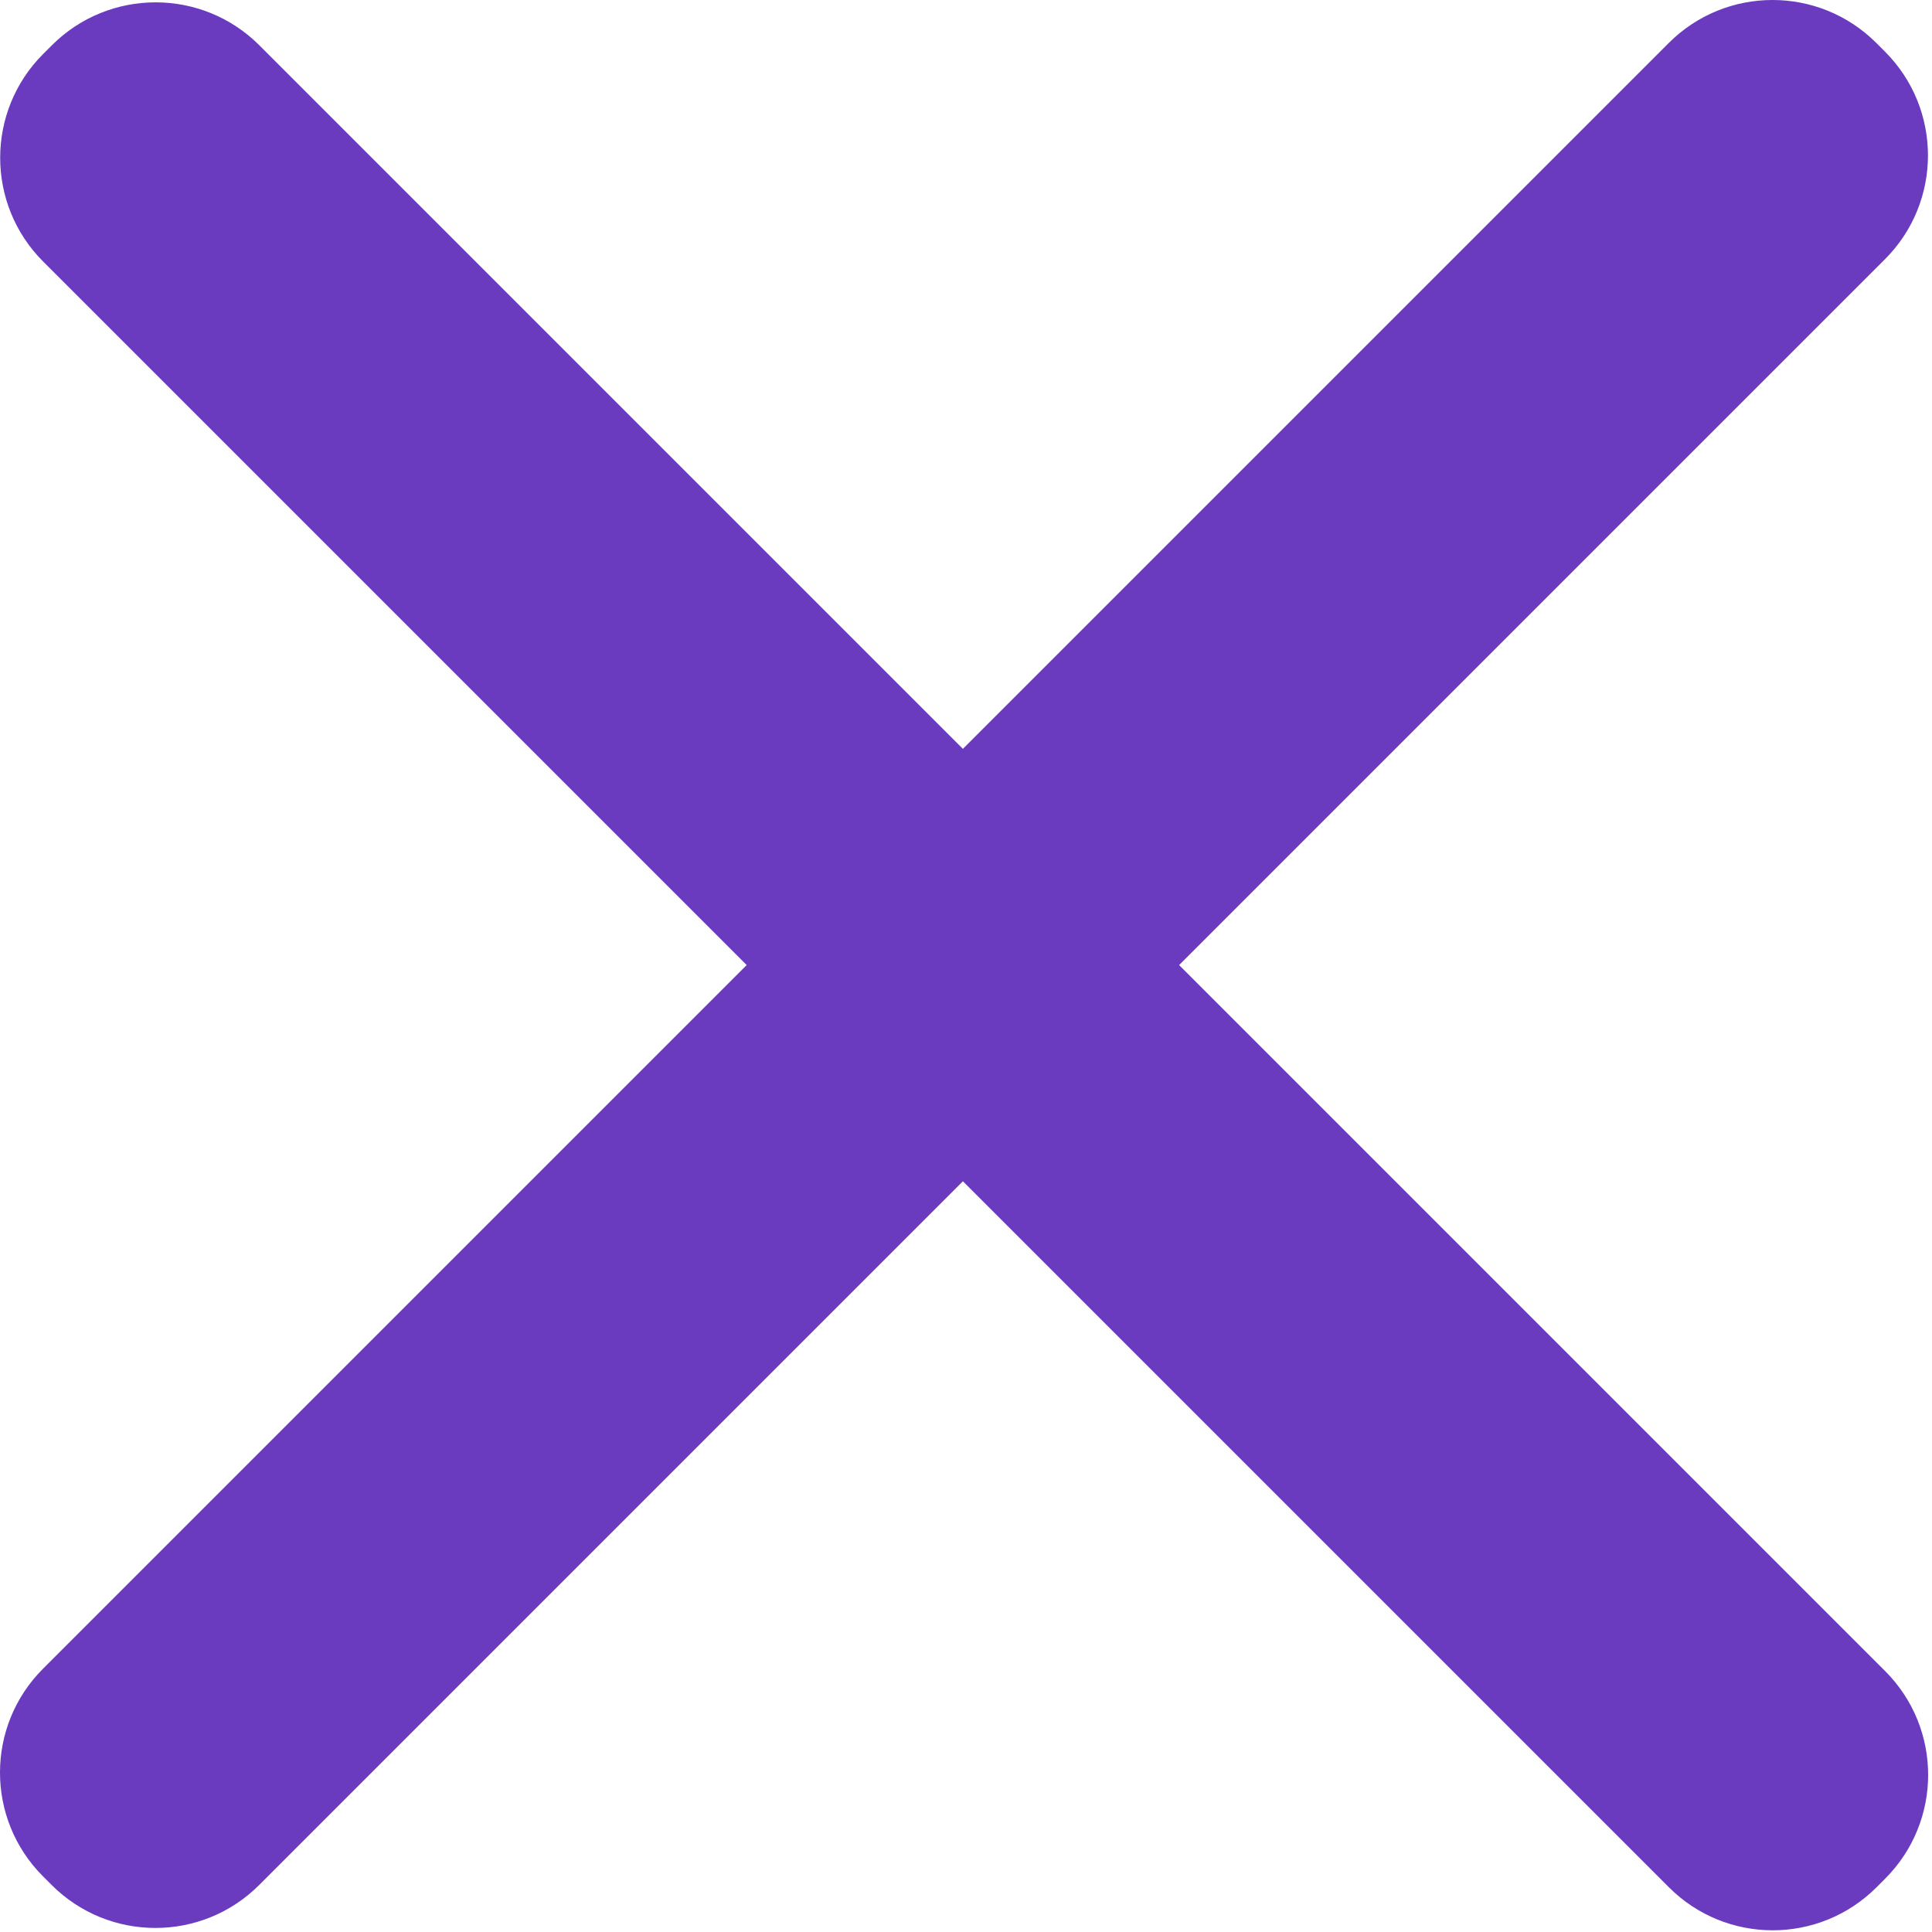
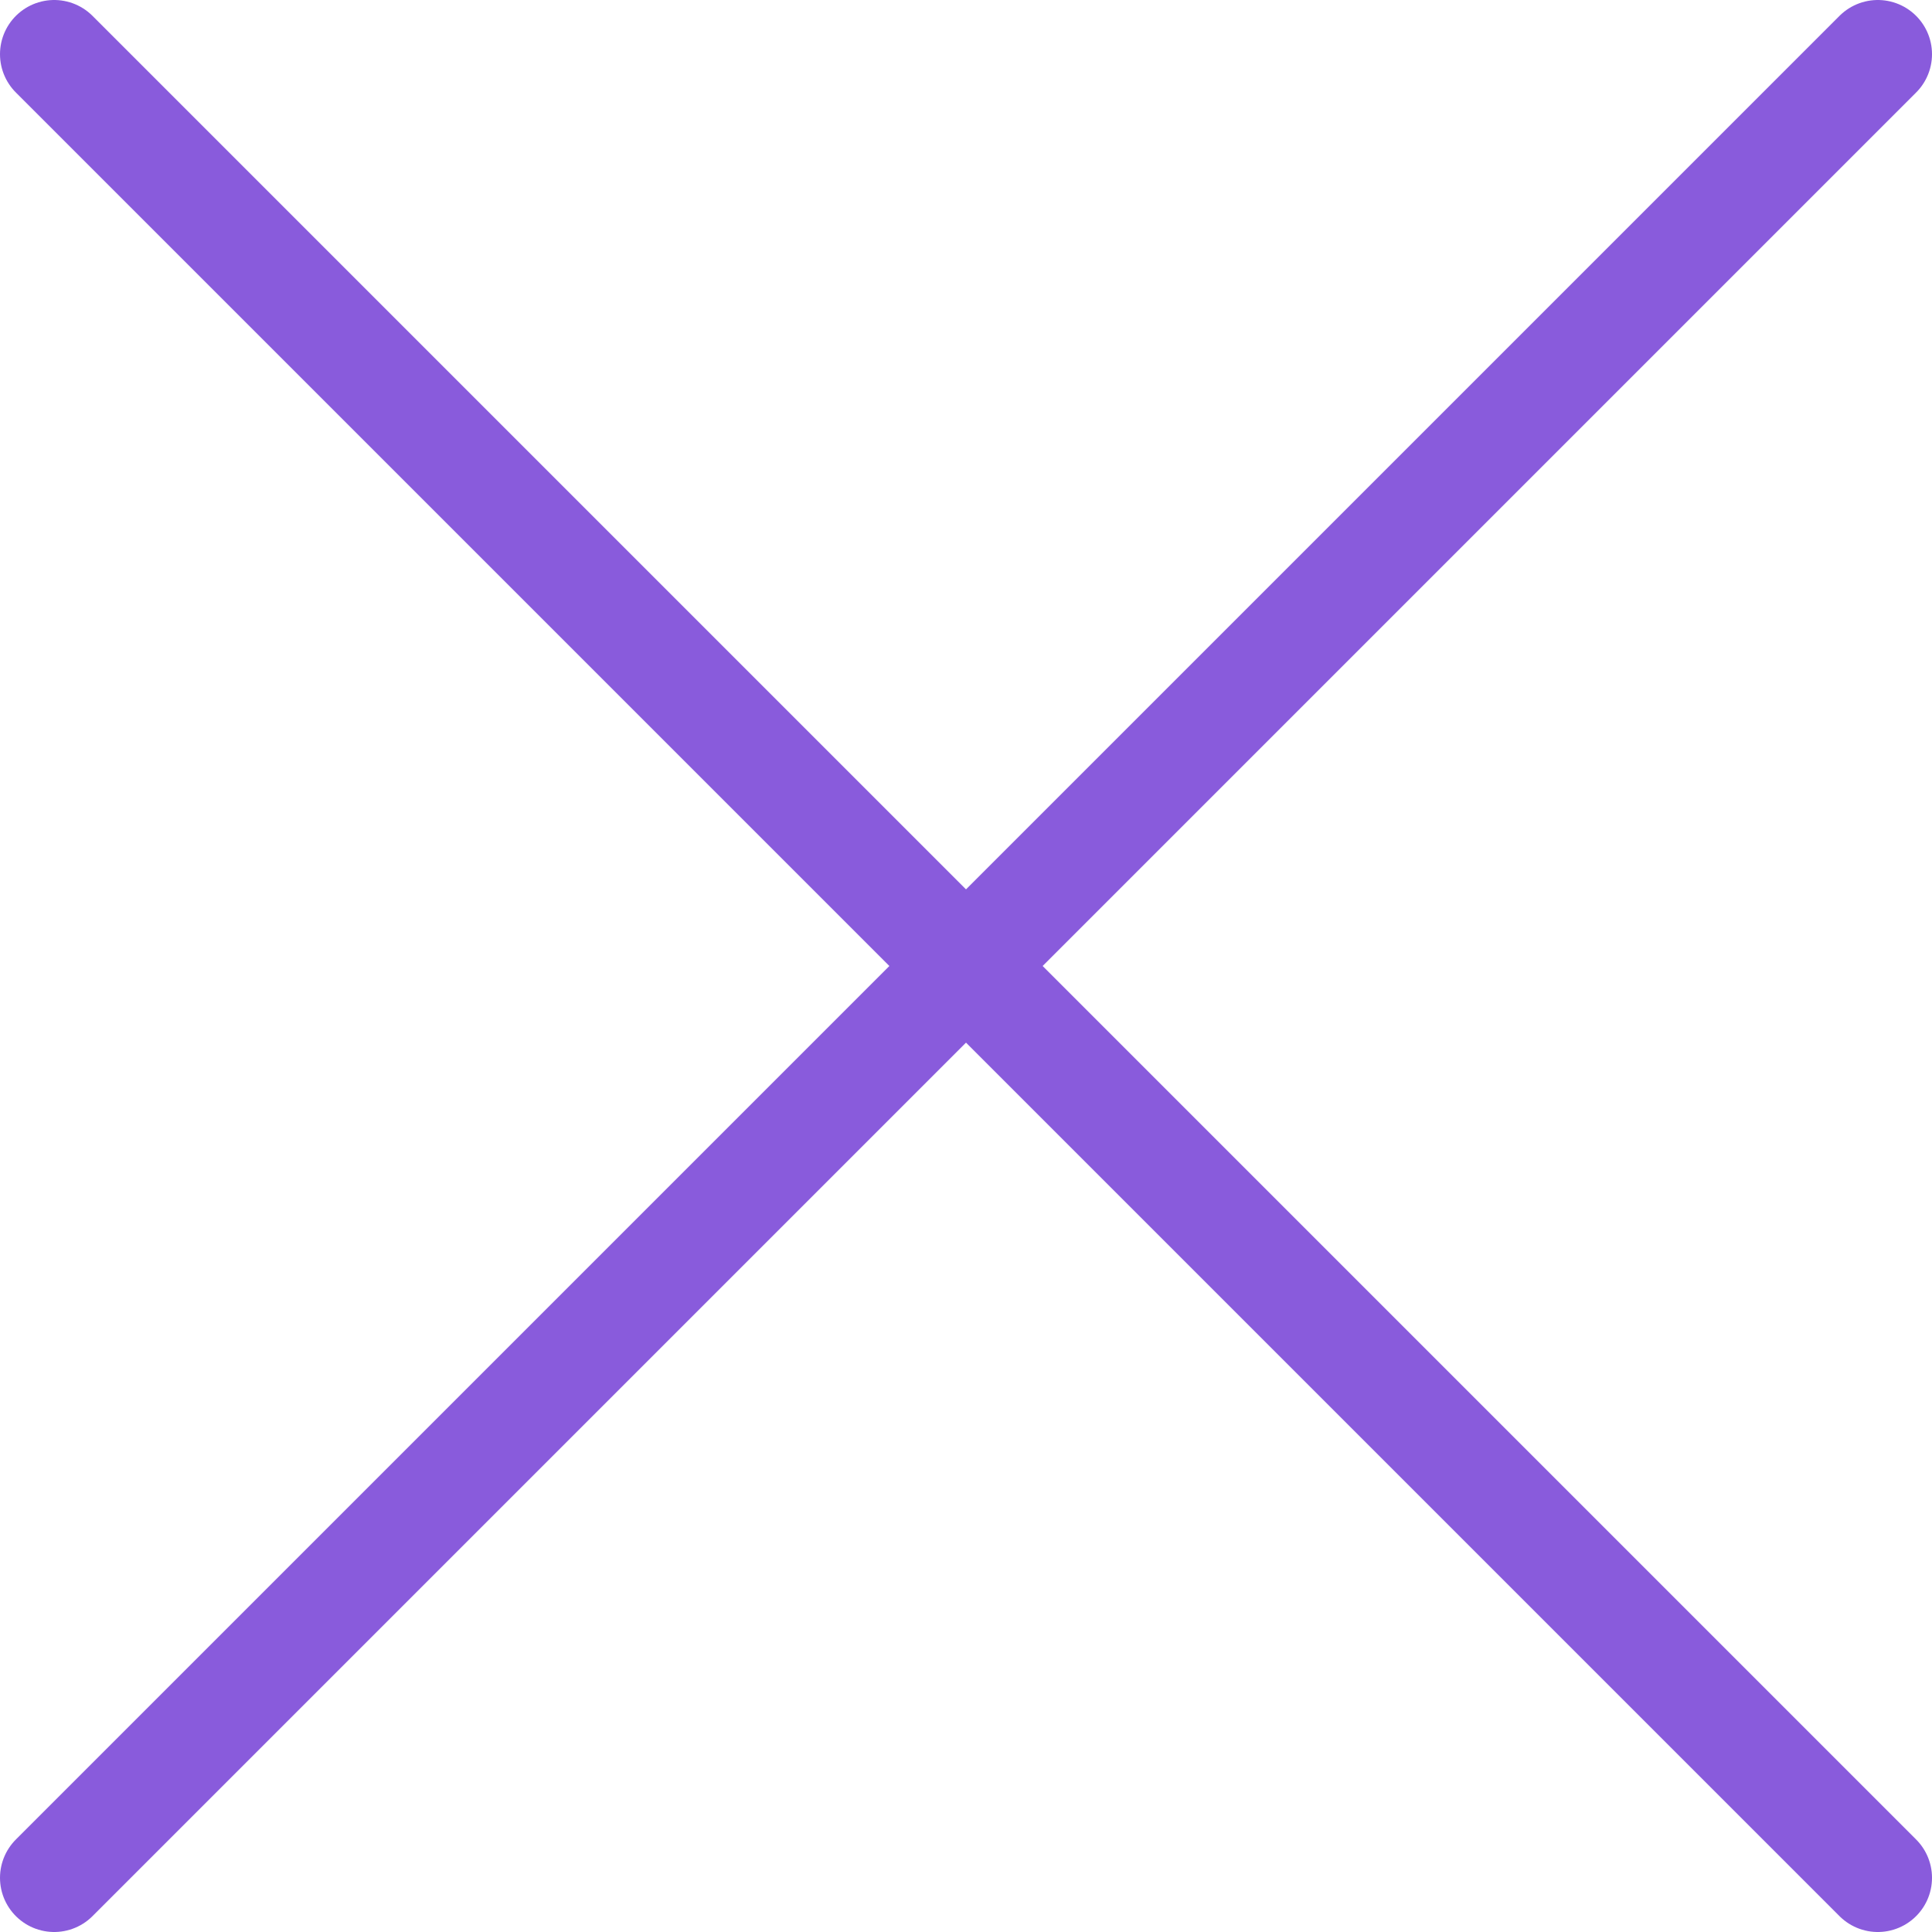
- <svg xmlns="http://www.w3.org/2000/svg" width="446px" height="446px" viewBox="0 0 446 446" version="1.1">
+ <svg xmlns="http://www.w3.org/2000/svg" width="410px" height="410px" viewBox="0 0 410 410" version="1.1">
  <defs />
-   <g id="Page-1" stroke="none" stroke-width="1" fill="none" fill-rule="evenodd">
-     <g id="close_icon_white" transform="translate(0, -1)" fill-rule="nonzero" fill="#6A3BBF">
-       <path d="M435.188,386.773 L272.198,223.784 L435.145,60.837 C448.377,47.605 448.376,26.152 435.145,12.92 L433.149,10.923 C419.918,-2.309 398.463,-2.309 385.233,10.923 L222.284,173.871 L59.878,11.465 C46.646,-1.767 25.192,-1.766 11.961,11.465 L9.964,13.462 C-3.267,26.693 -3.268,48.147 9.964,61.379 L172.37,223.785 L9.923,386.231 C-3.308,399.461 -3.308,420.916 9.923,434.146 L11.92,436.143 C25.152,449.374 46.606,449.374 59.837,436.144 L222.285,273.697 L385.273,436.685 C398.503,449.915 419.958,449.915 433.189,436.684 L435.185,434.687 C448.417,421.457 448.417,400.004 435.188,386.773 Z" id="Shape" />
+   <g id="Page-1" stroke="none" stroke-width="1" fill="none" fill-rule="evenodd" stroke-linecap="round">
+     <g id="Group" transform="translate(11, 11)" stroke="#895BDC" stroke-width="23">
+       <path d="M0.5,0.5 L387.5,387.5" id="Line" />
+       <path d="M387.5,0.5 L0.5,387.5" id="Line" />
    </g>
  </g>
</svg>
